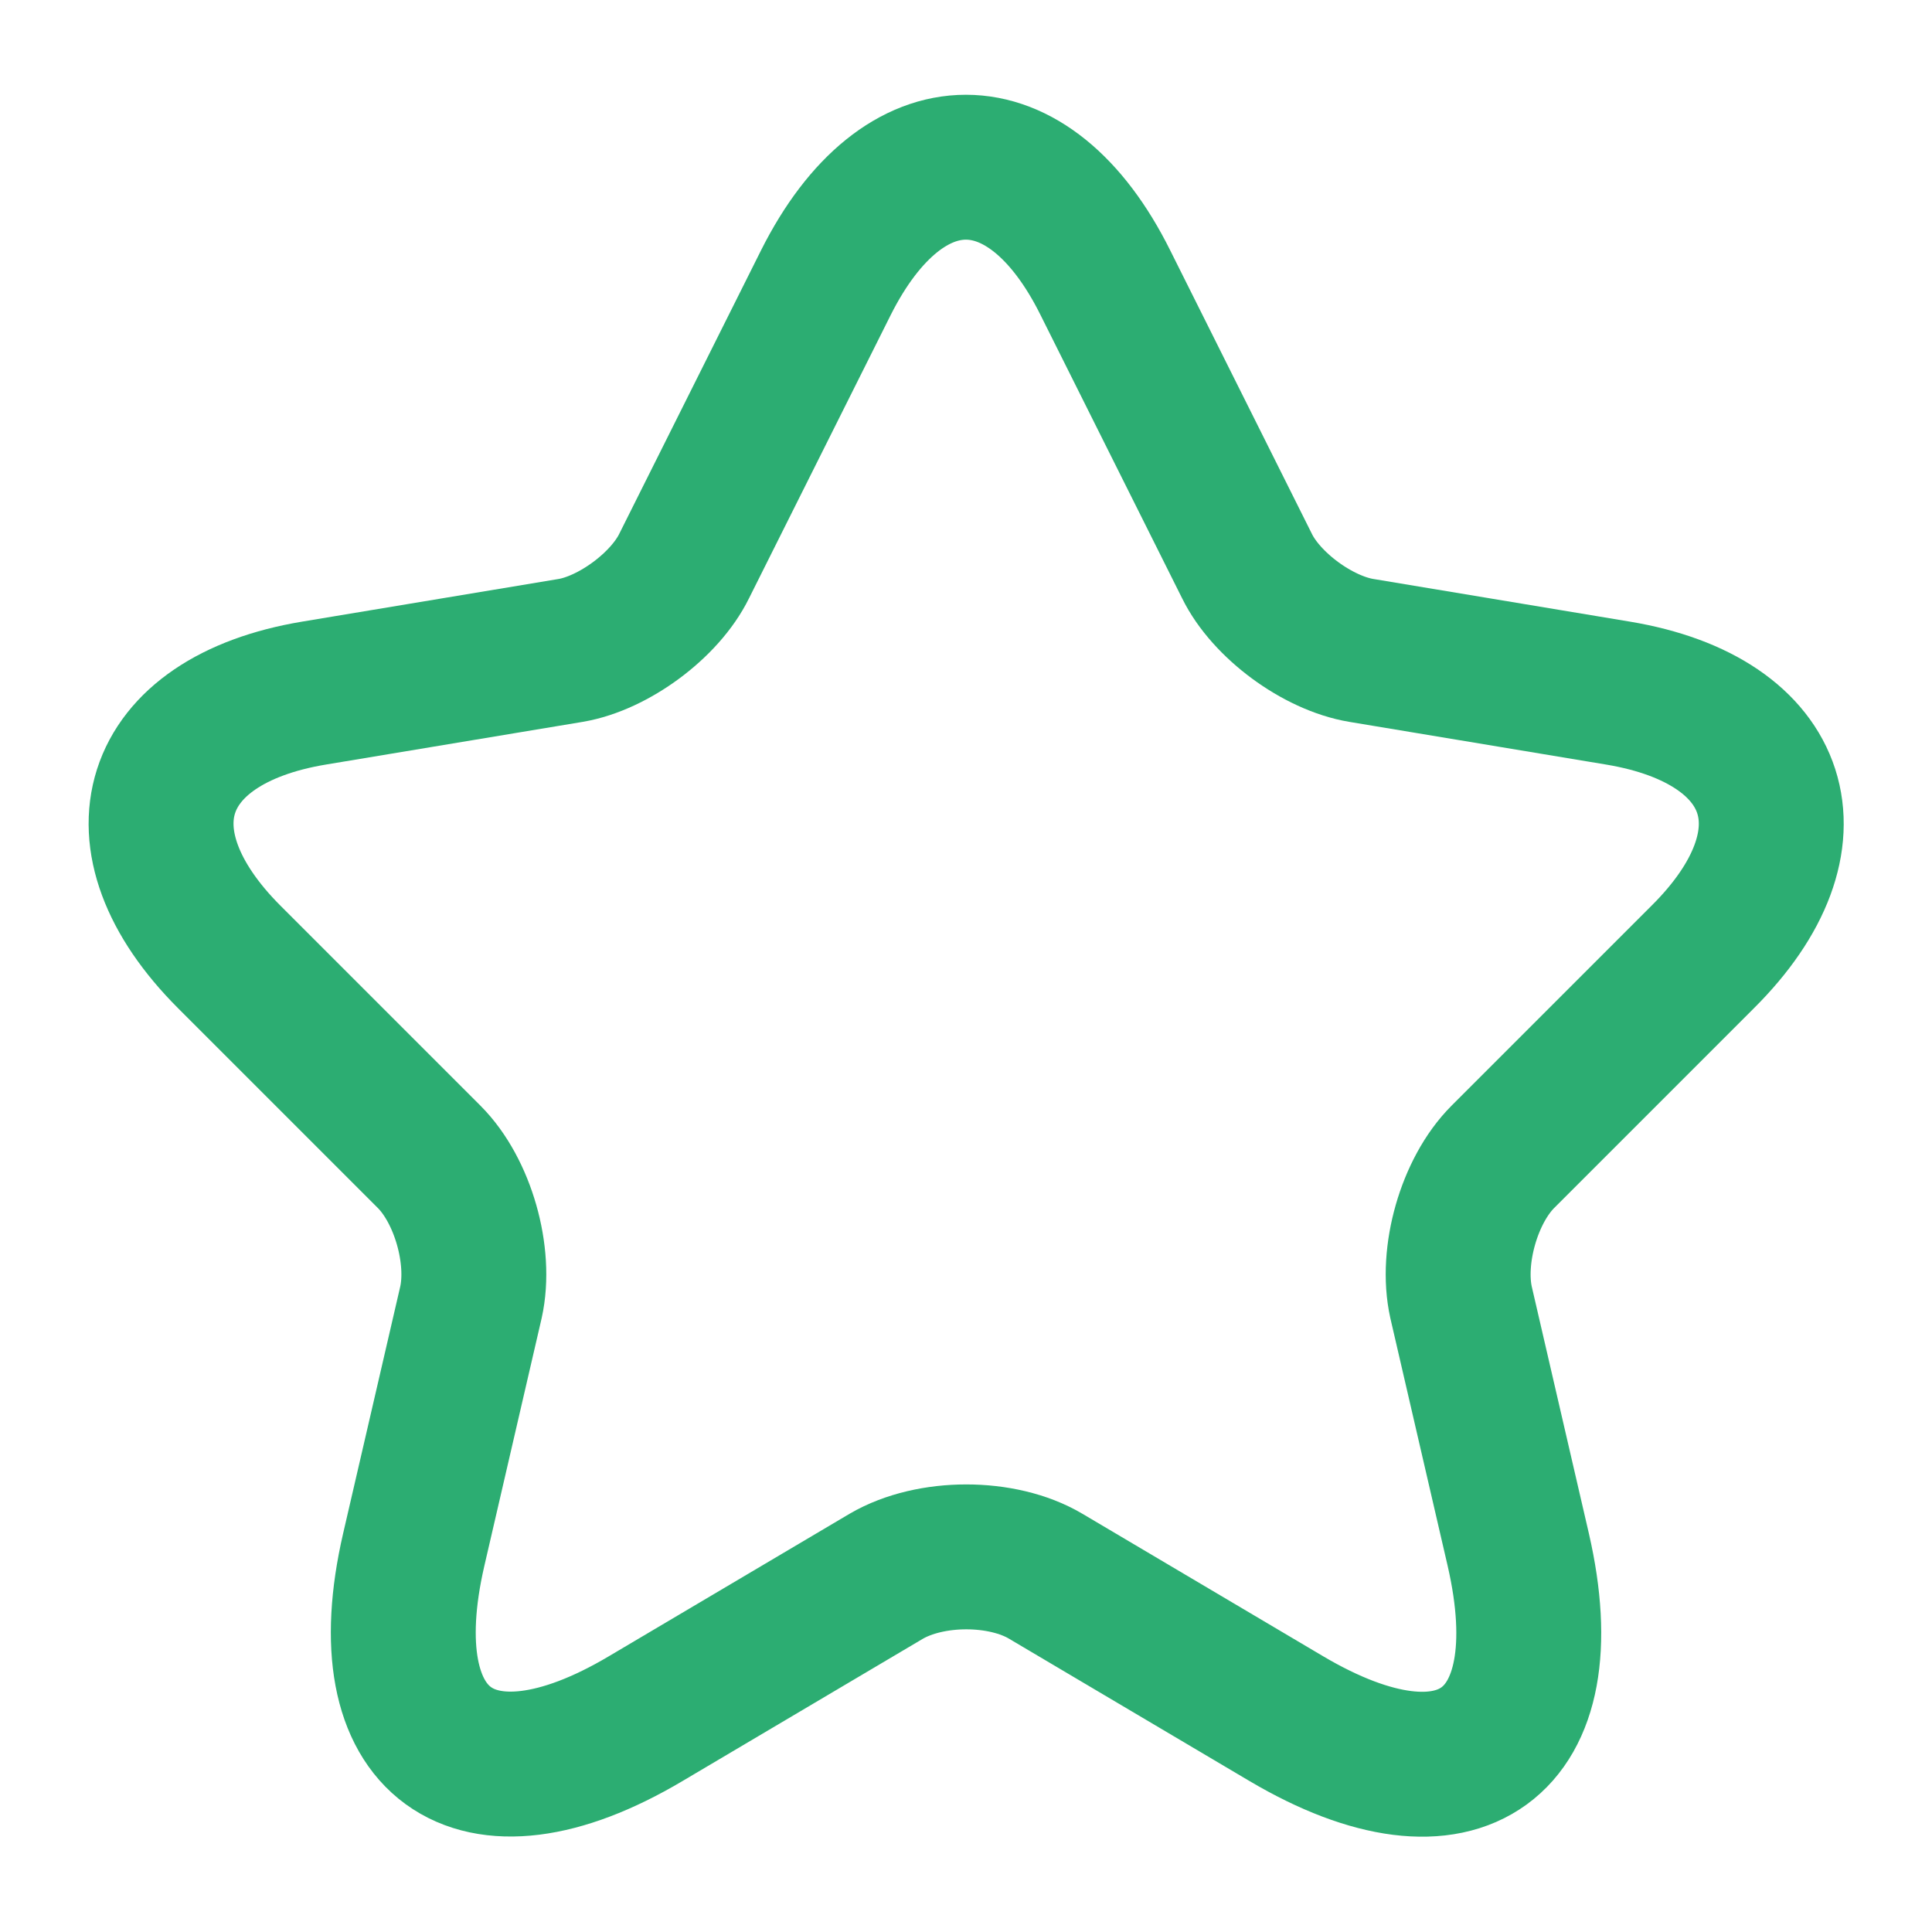
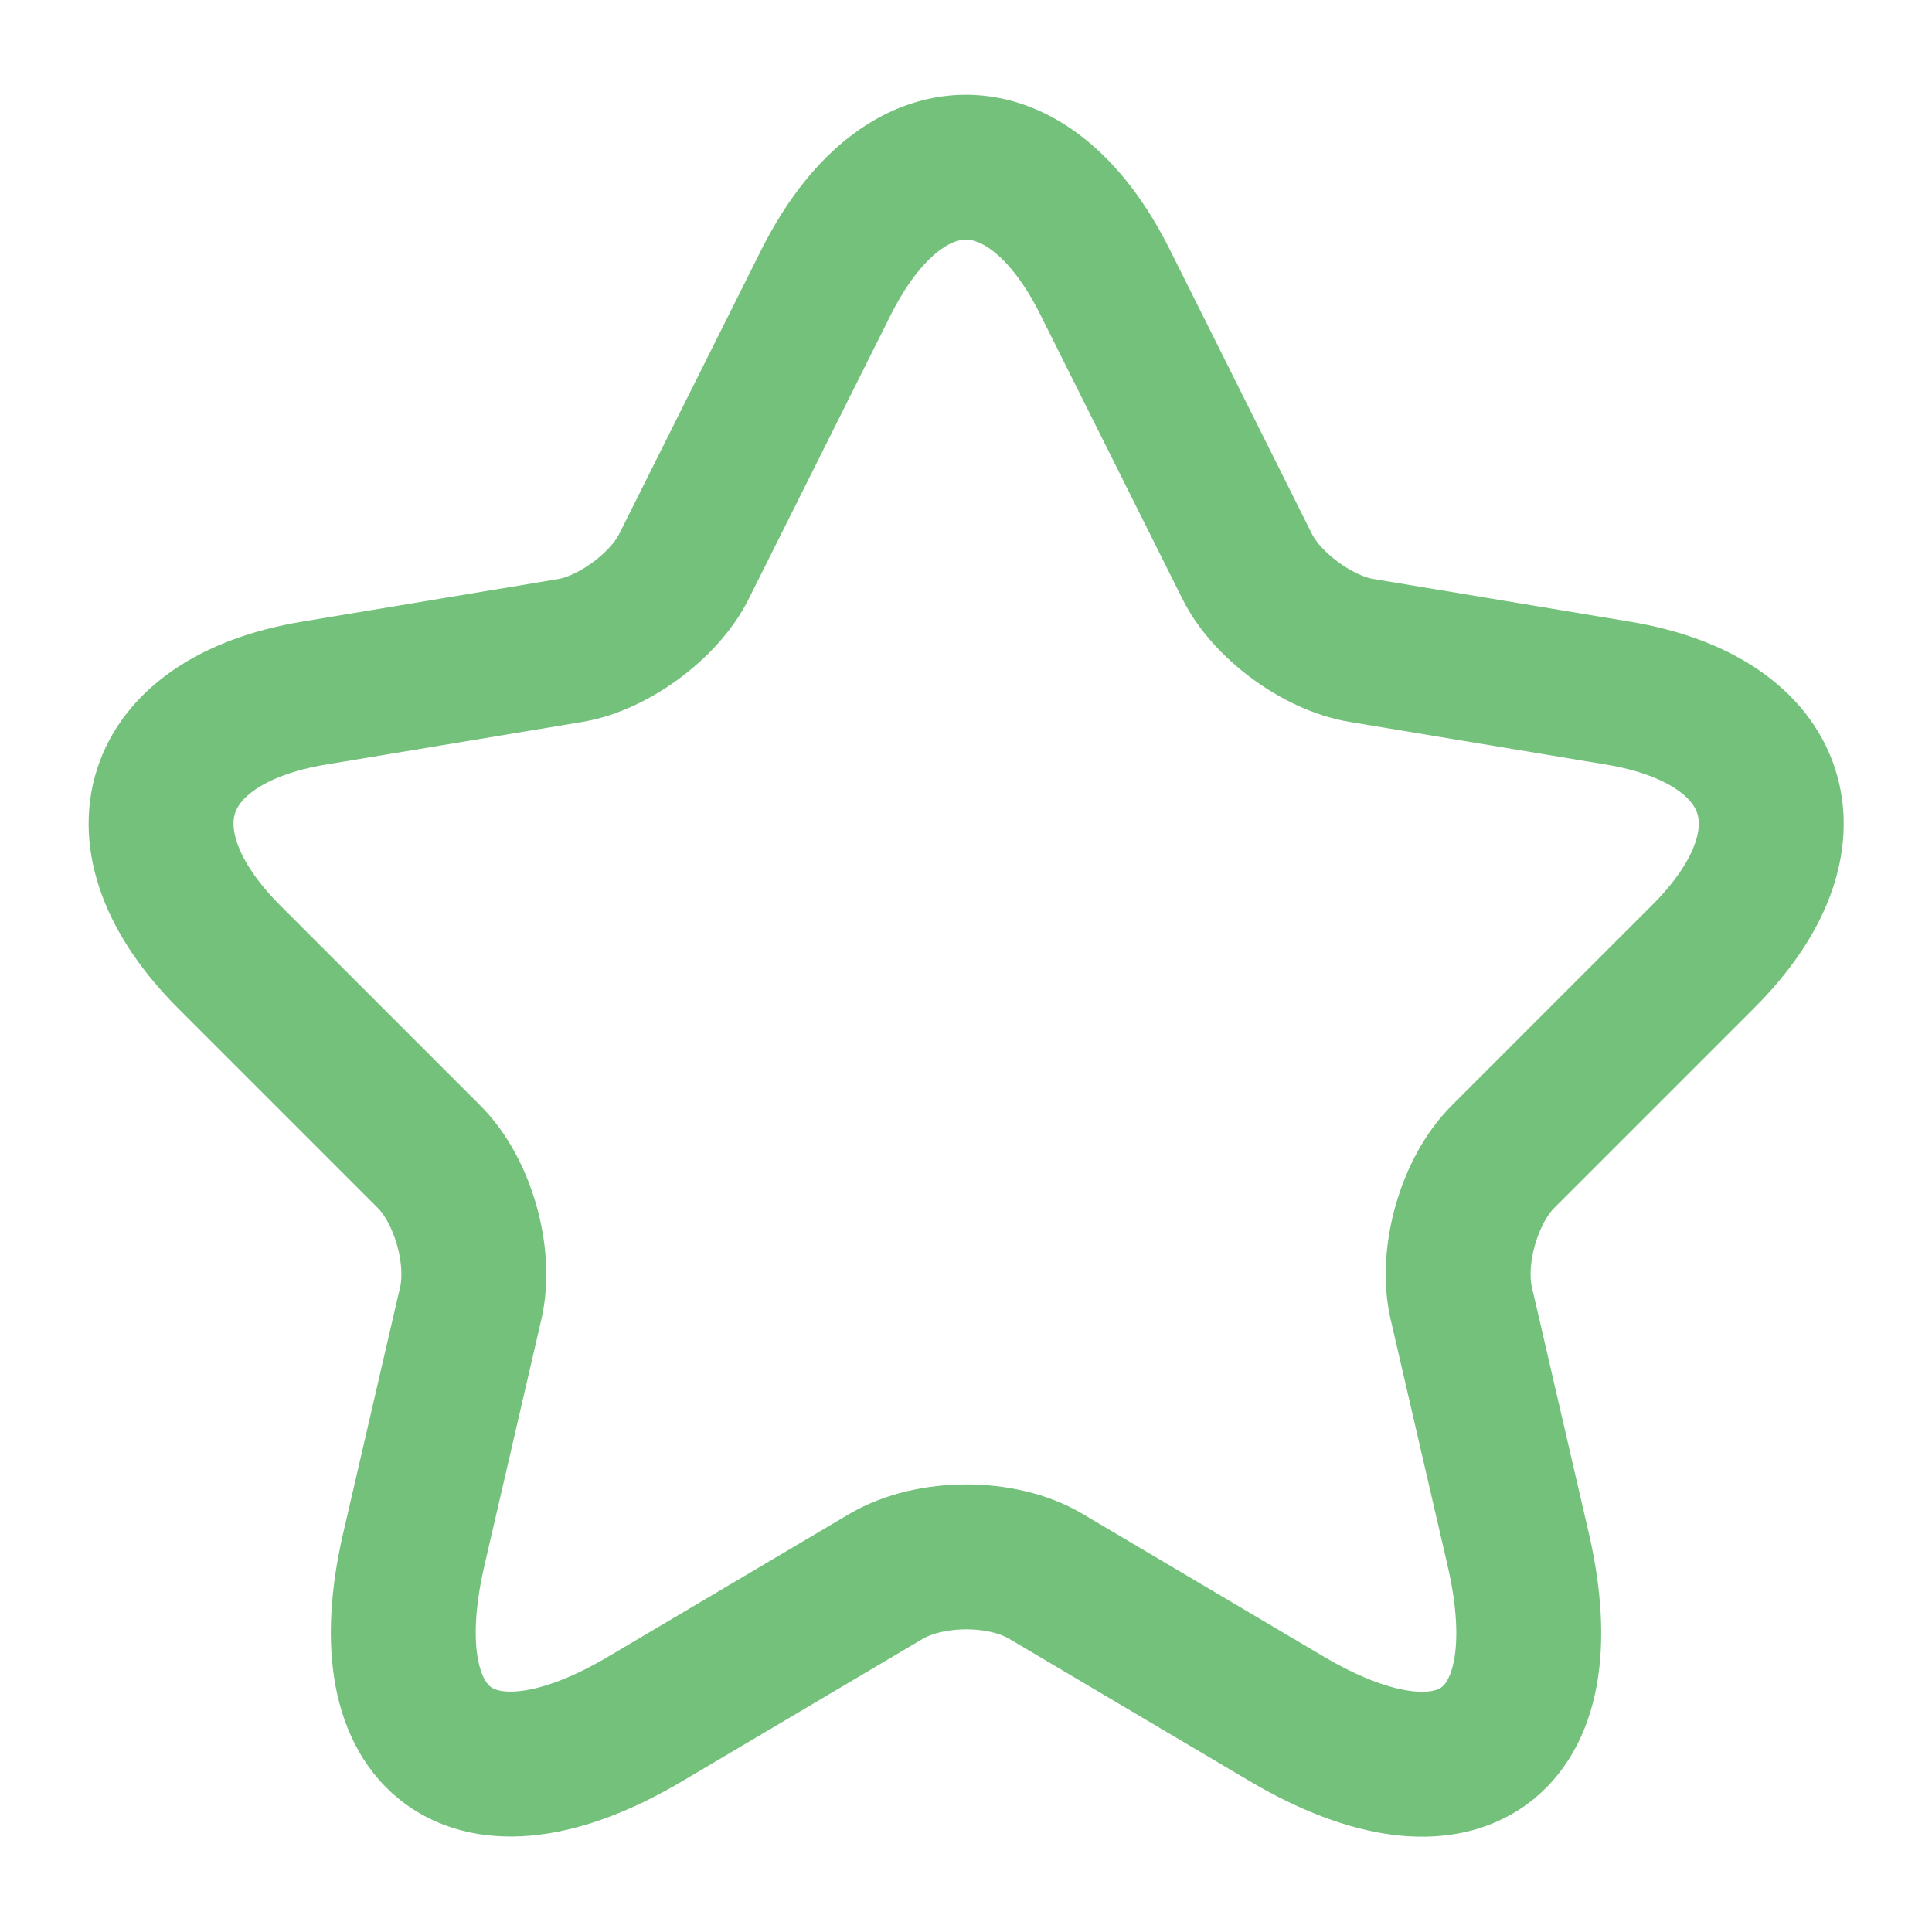
<svg xmlns="http://www.w3.org/2000/svg" width="20" height="20" viewBox="0 0 20 20" fill="none">
-   <path d="M11.442 2.925L12.908 5.858C13.108 6.267 13.642 6.658 14.092 6.733L16.75 7.175C18.45 7.458 18.85 8.692 17.625 9.908L15.558 11.975C15.208 12.325 15.017 13 15.125 13.483L15.717 16.042C16.183 18.067 15.108 18.85 13.317 17.792L10.825 16.317C10.375 16.05 9.633 16.05 9.175 16.317L6.683 17.792C4.9 18.85 3.817 18.058 4.283 16.042L4.875 13.483C4.983 13 4.792 12.325 4.442 11.975L2.375 9.908C1.158 8.692 1.55 7.458 3.25 7.175L5.908 6.733C6.35 6.658 6.883 6.267 7.083 5.858L8.55 2.925C9.35 1.333 10.65 1.333 11.442 2.925Z" stroke="#2cad72" stroke-width="1.5" stroke-linecap="round" stroke-linejoin="round" />
+   <path d="M11.442 2.925L12.908 5.858C13.108 6.267 13.642 6.658 14.092 6.733L16.75 7.175C18.45 7.458 18.85 8.692 17.625 9.908L15.558 11.975C15.208 12.325 15.017 13 15.125 13.483L15.717 16.042C16.183 18.067 15.108 18.85 13.317 17.792L10.825 16.317C10.375 16.05 9.633 16.05 9.175 16.317L6.683 17.792C4.9 18.85 3.817 18.058 4.283 16.042L4.875 13.483C4.983 13 4.792 12.325 4.442 11.975L2.375 9.908C1.158 8.692 1.55 7.458 3.25 7.175L5.908 6.733C6.35 6.658 6.883 6.267 7.083 5.858L8.55 2.925C9.35 1.333 10.65 1.333 11.442 2.925Z" stroke="#74C17C" stroke-width="1.5" stroke-linecap="round" stroke-linejoin="round" />
</svg>
